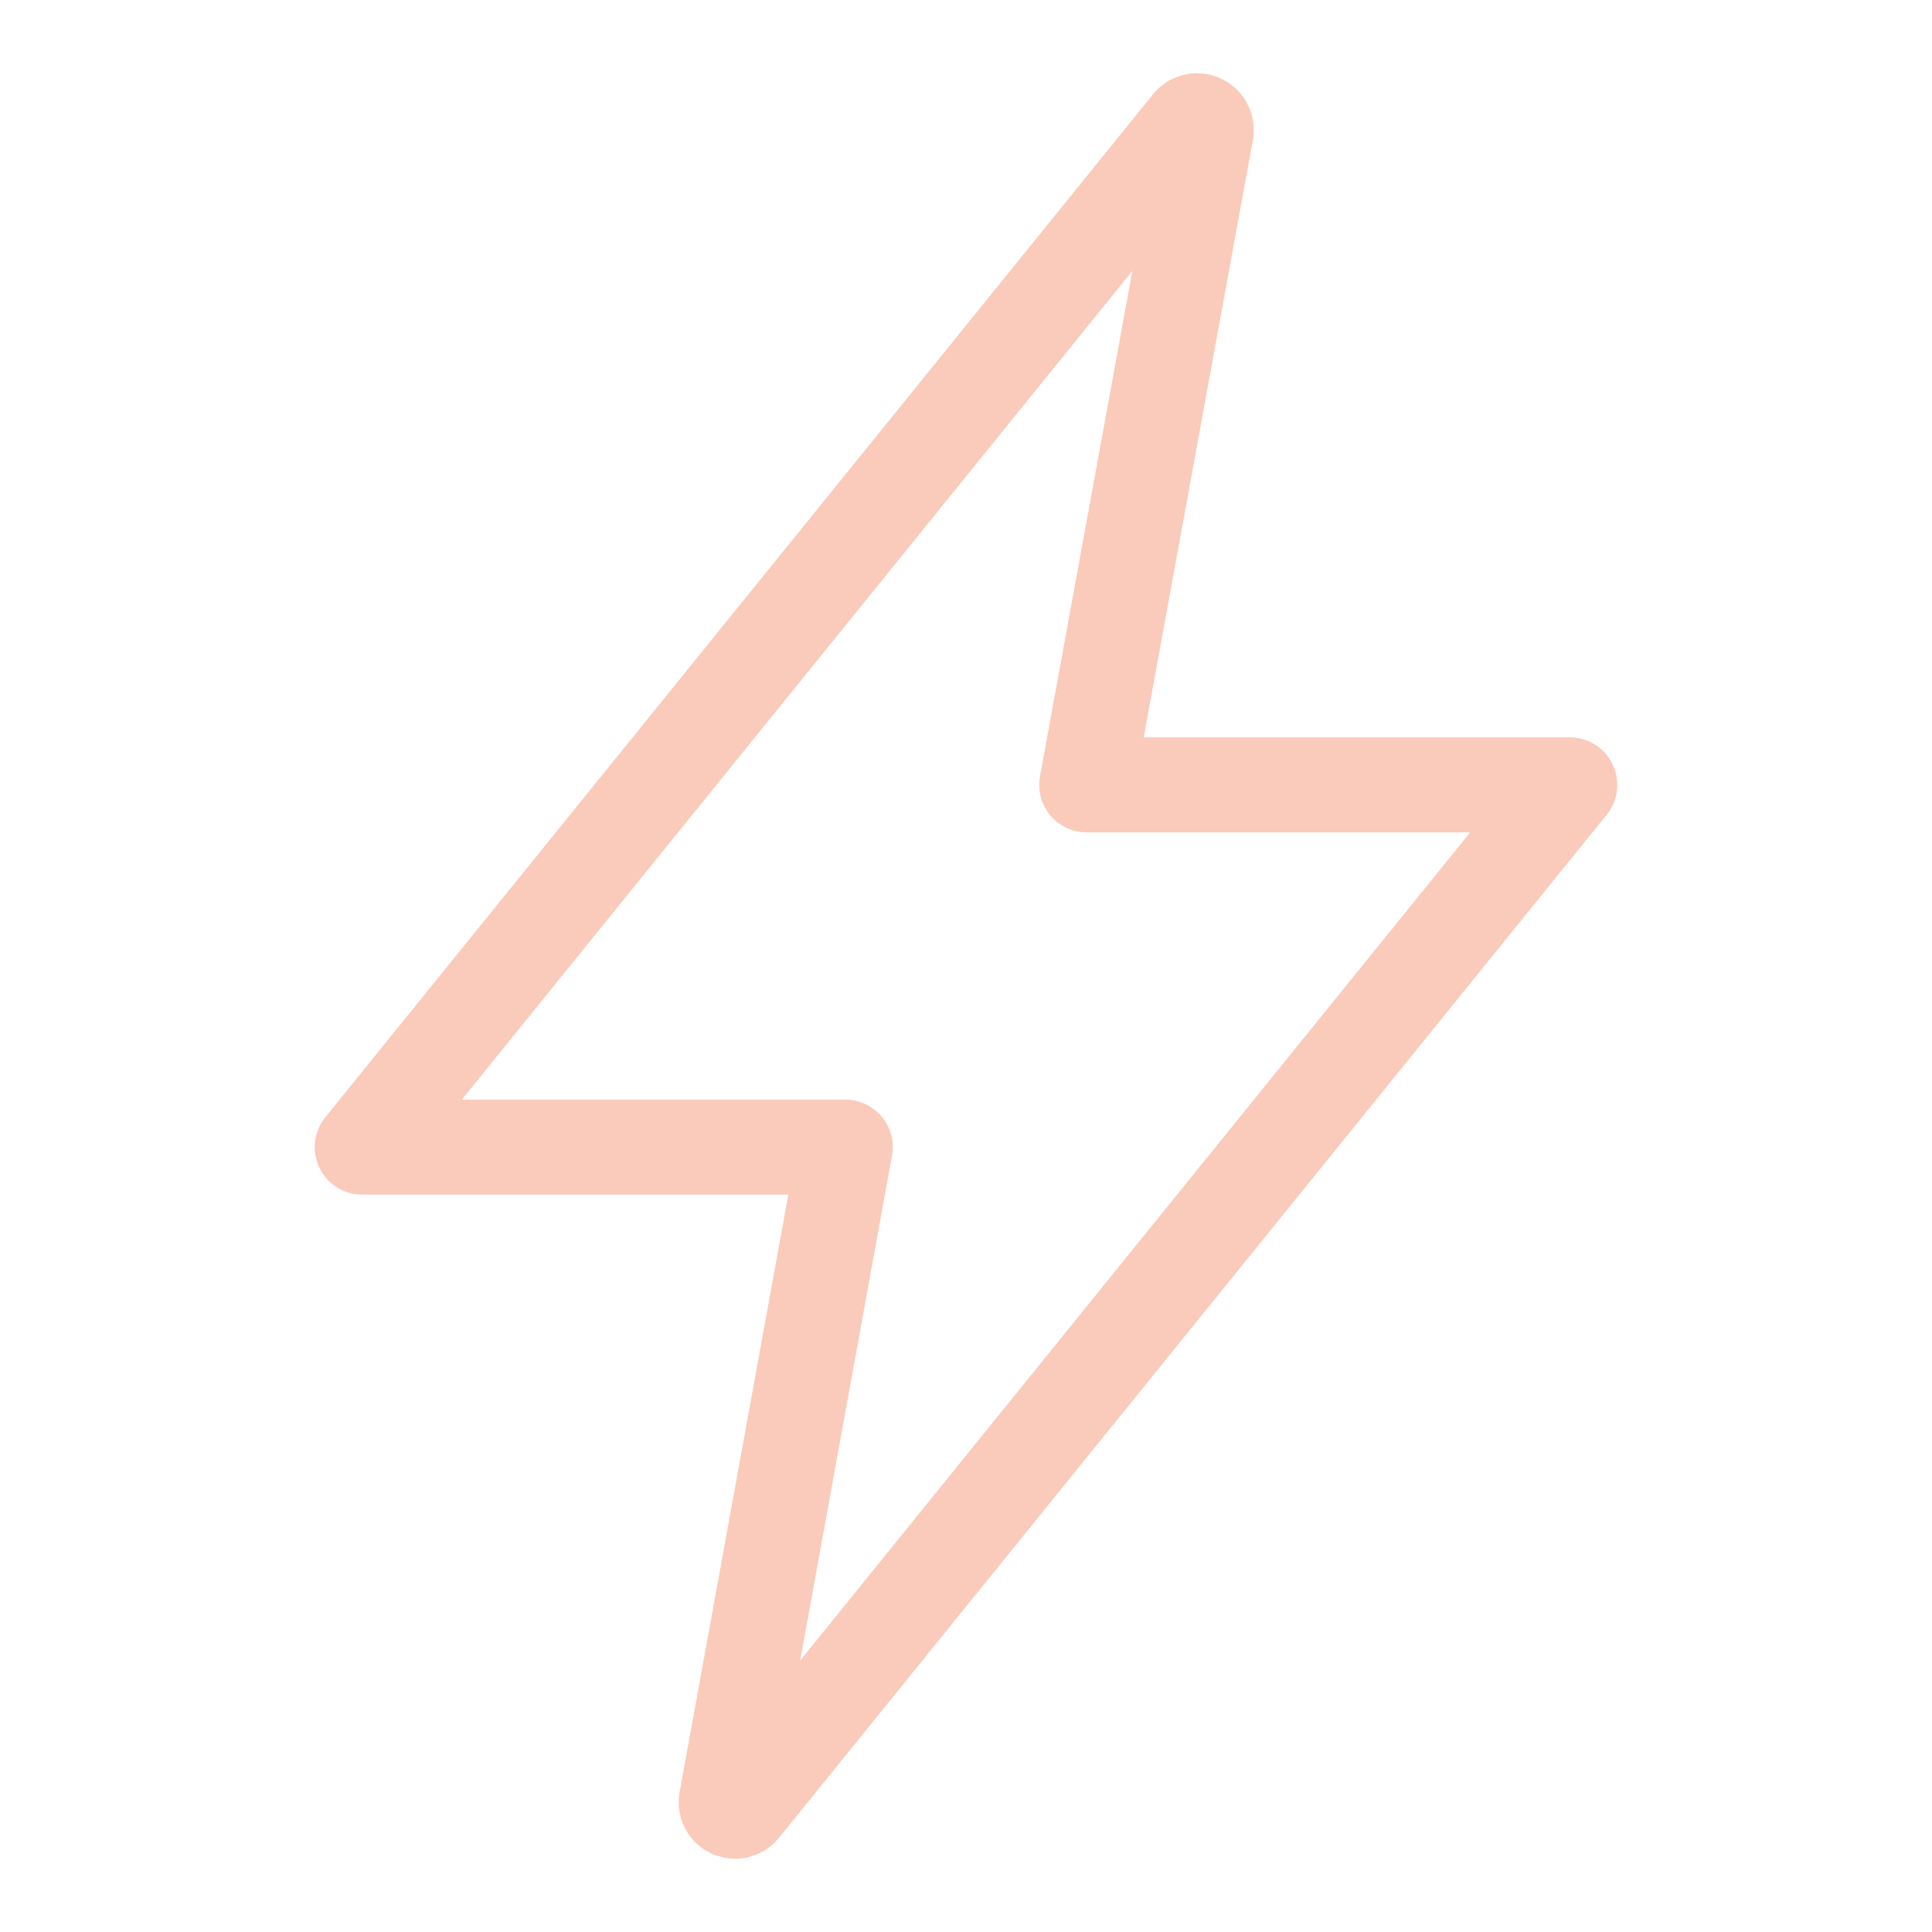
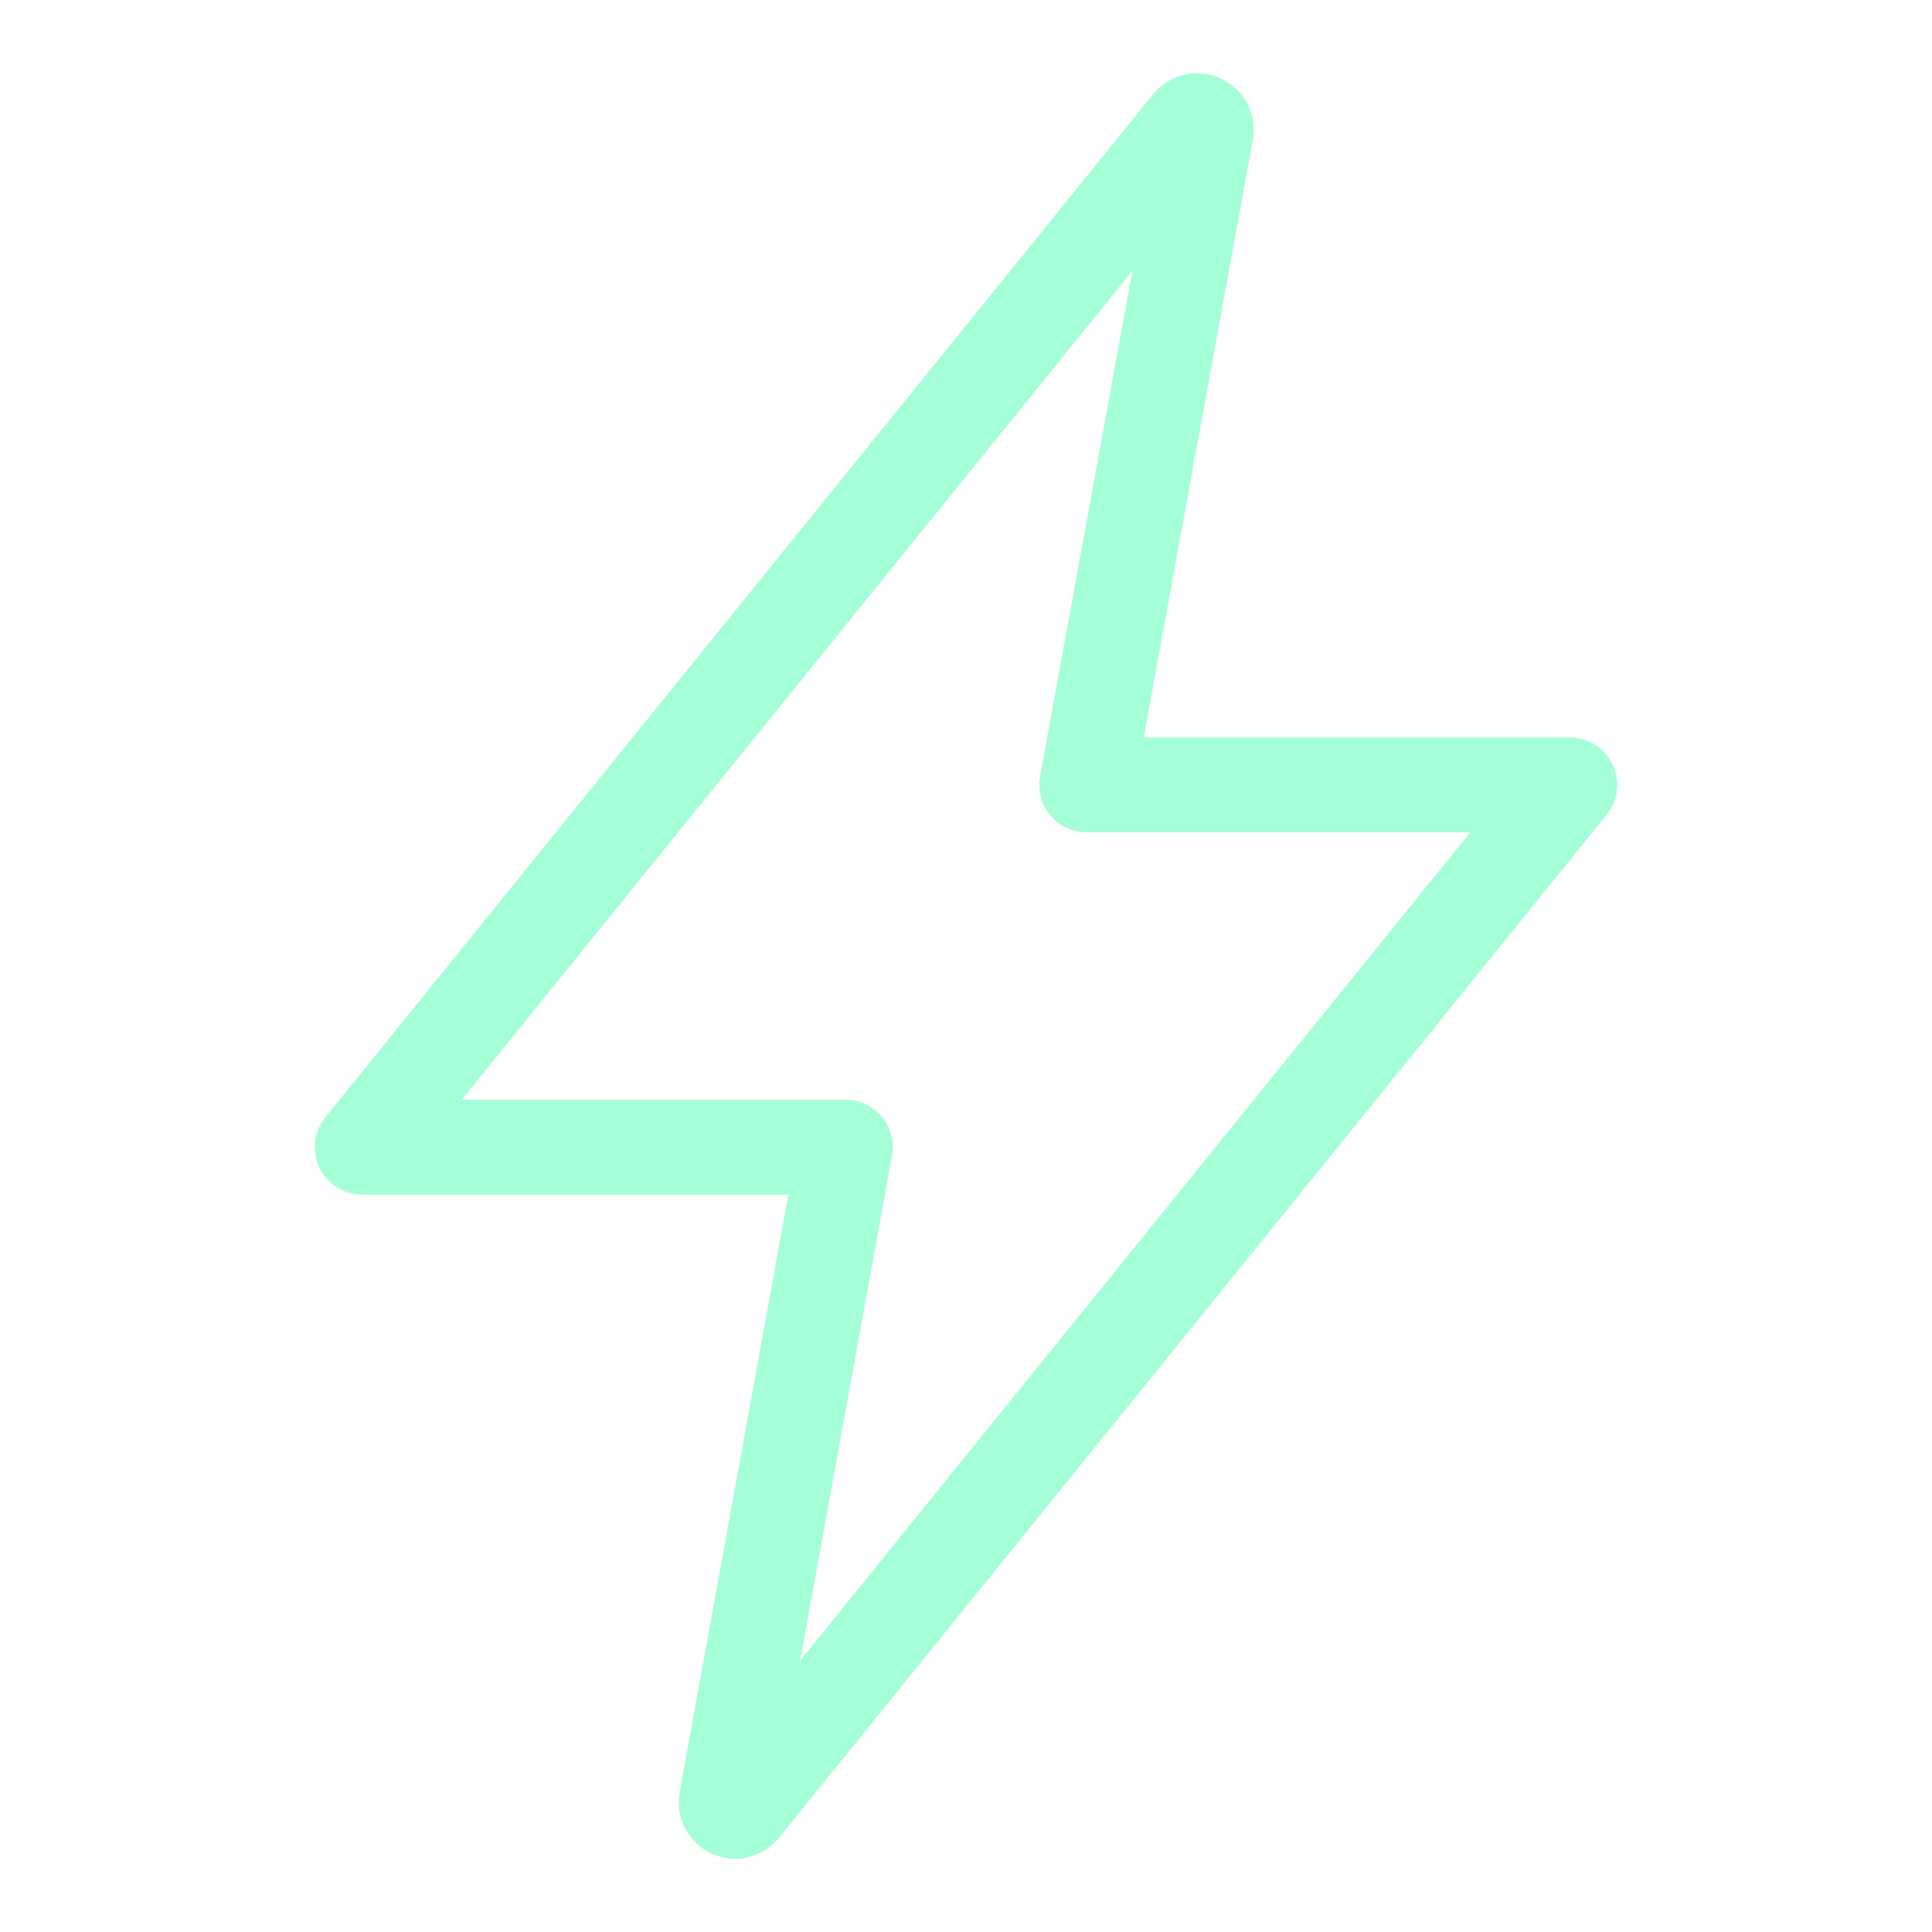
<svg xmlns="http://www.w3.org/2000/svg" width="61" height="61" viewBox="0 0 61 61" fill="none">
-   <path d="M37.562 3.932L11.438 36.219H26.688L22.933 56.858C22.926 56.898 22.928 56.94 22.939 56.979C22.949 57.019 22.969 57.056 22.995 57.087C23.022 57.119 23.055 57.144 23.092 57.161C23.129 57.179 23.17 57.188 23.211 57.188V57.188C23.255 57.188 23.298 57.177 23.337 57.157C23.376 57.138 23.41 57.109 23.436 57.074L49.562 24.781H34.312L38.084 4.14C38.09 4.099 38.086 4.057 38.074 4.018C38.061 3.978 38.041 3.942 38.013 3.911C37.986 3.88 37.952 3.855 37.914 3.838C37.876 3.821 37.835 3.812 37.794 3.812V3.812C37.748 3.813 37.704 3.824 37.663 3.844C37.623 3.865 37.588 3.895 37.562 3.932V3.932Z" stroke="#FACABB" stroke-width="3" stroke-linecap="round" stroke-linejoin="round" />
+   <path d="M37.562 3.932L11.438 36.219H26.688L22.933 56.858C22.926 56.898 22.928 56.94 22.939 56.979C22.949 57.019 22.969 57.056 22.995 57.087C23.022 57.119 23.055 57.144 23.092 57.161C23.129 57.179 23.17 57.188 23.211 57.188V57.188C23.255 57.188 23.298 57.177 23.337 57.157C23.376 57.138 23.41 57.109 23.436 57.074L49.562 24.781H34.312L38.084 4.14C38.09 4.099 38.086 4.057 38.074 4.018C38.061 3.978 38.041 3.942 38.013 3.911C37.986 3.88 37.952 3.855 37.914 3.838C37.876 3.821 37.835 3.812 37.794 3.812V3.812C37.748 3.813 37.704 3.824 37.663 3.844C37.623 3.865 37.588 3.895 37.562 3.932V3.932Z" stroke="#A5FFD6" stroke-width="3" stroke-linecap="round" stroke-linejoin="round" />
</svg>
